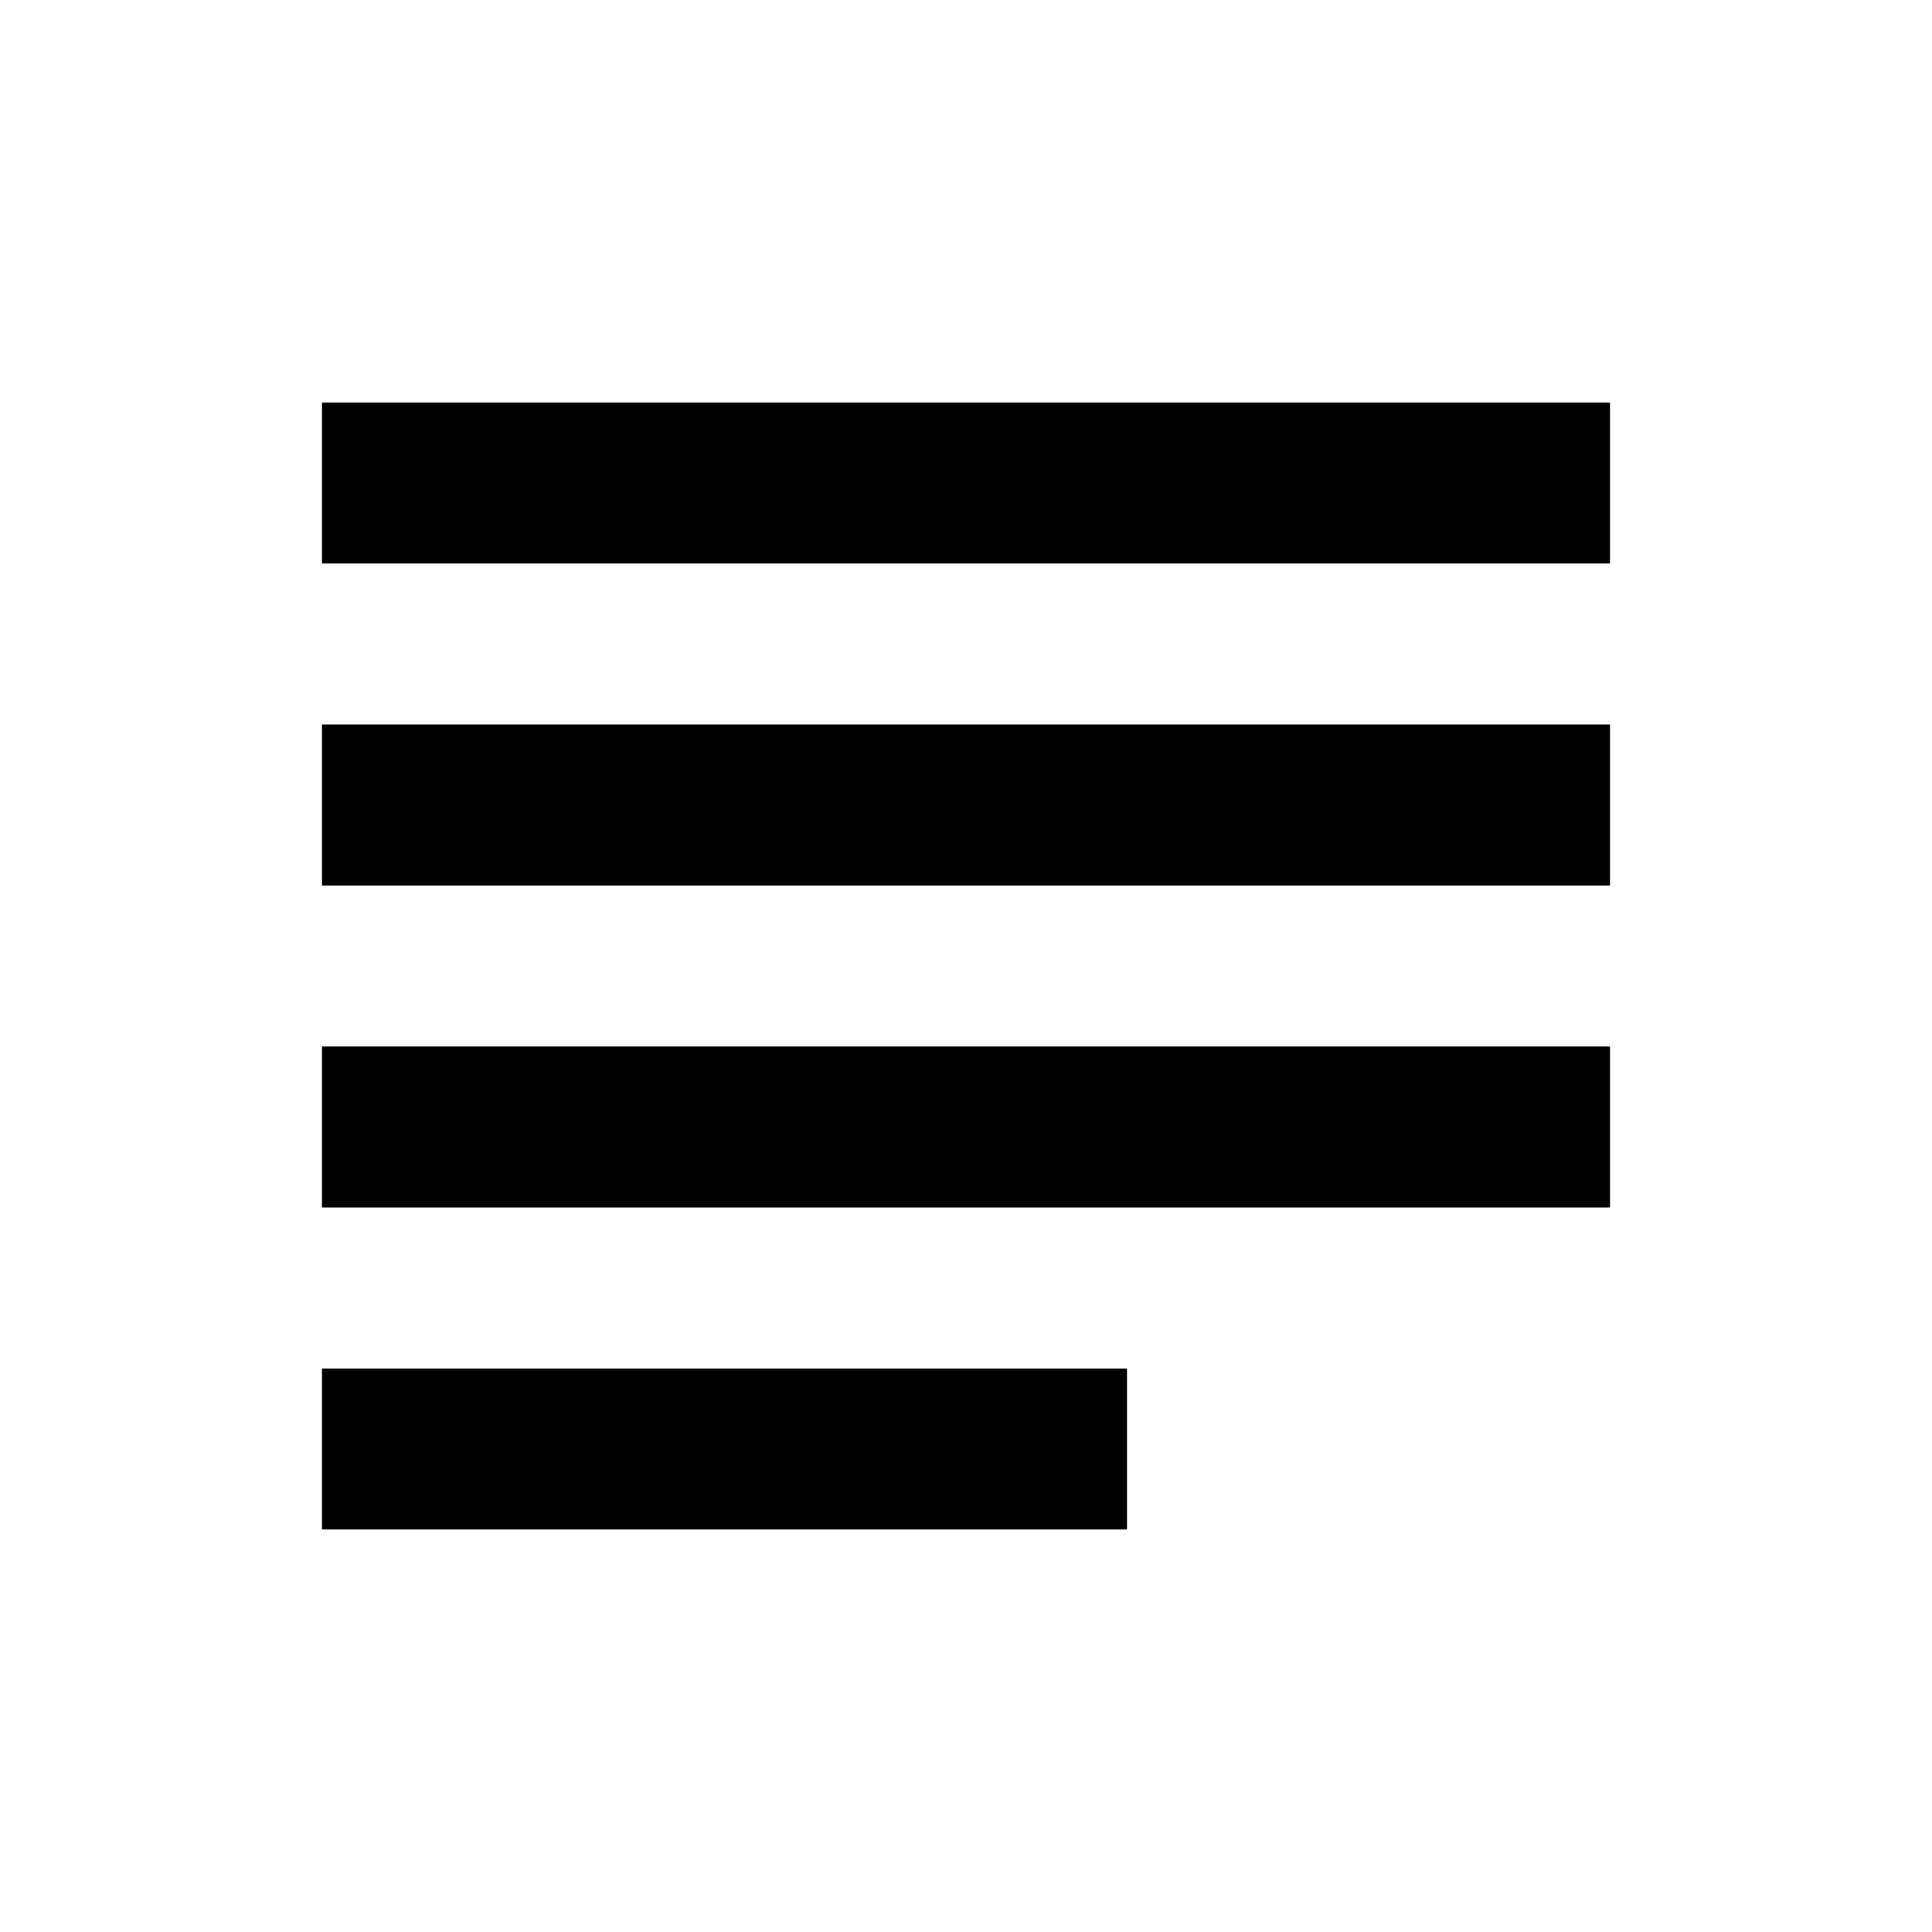
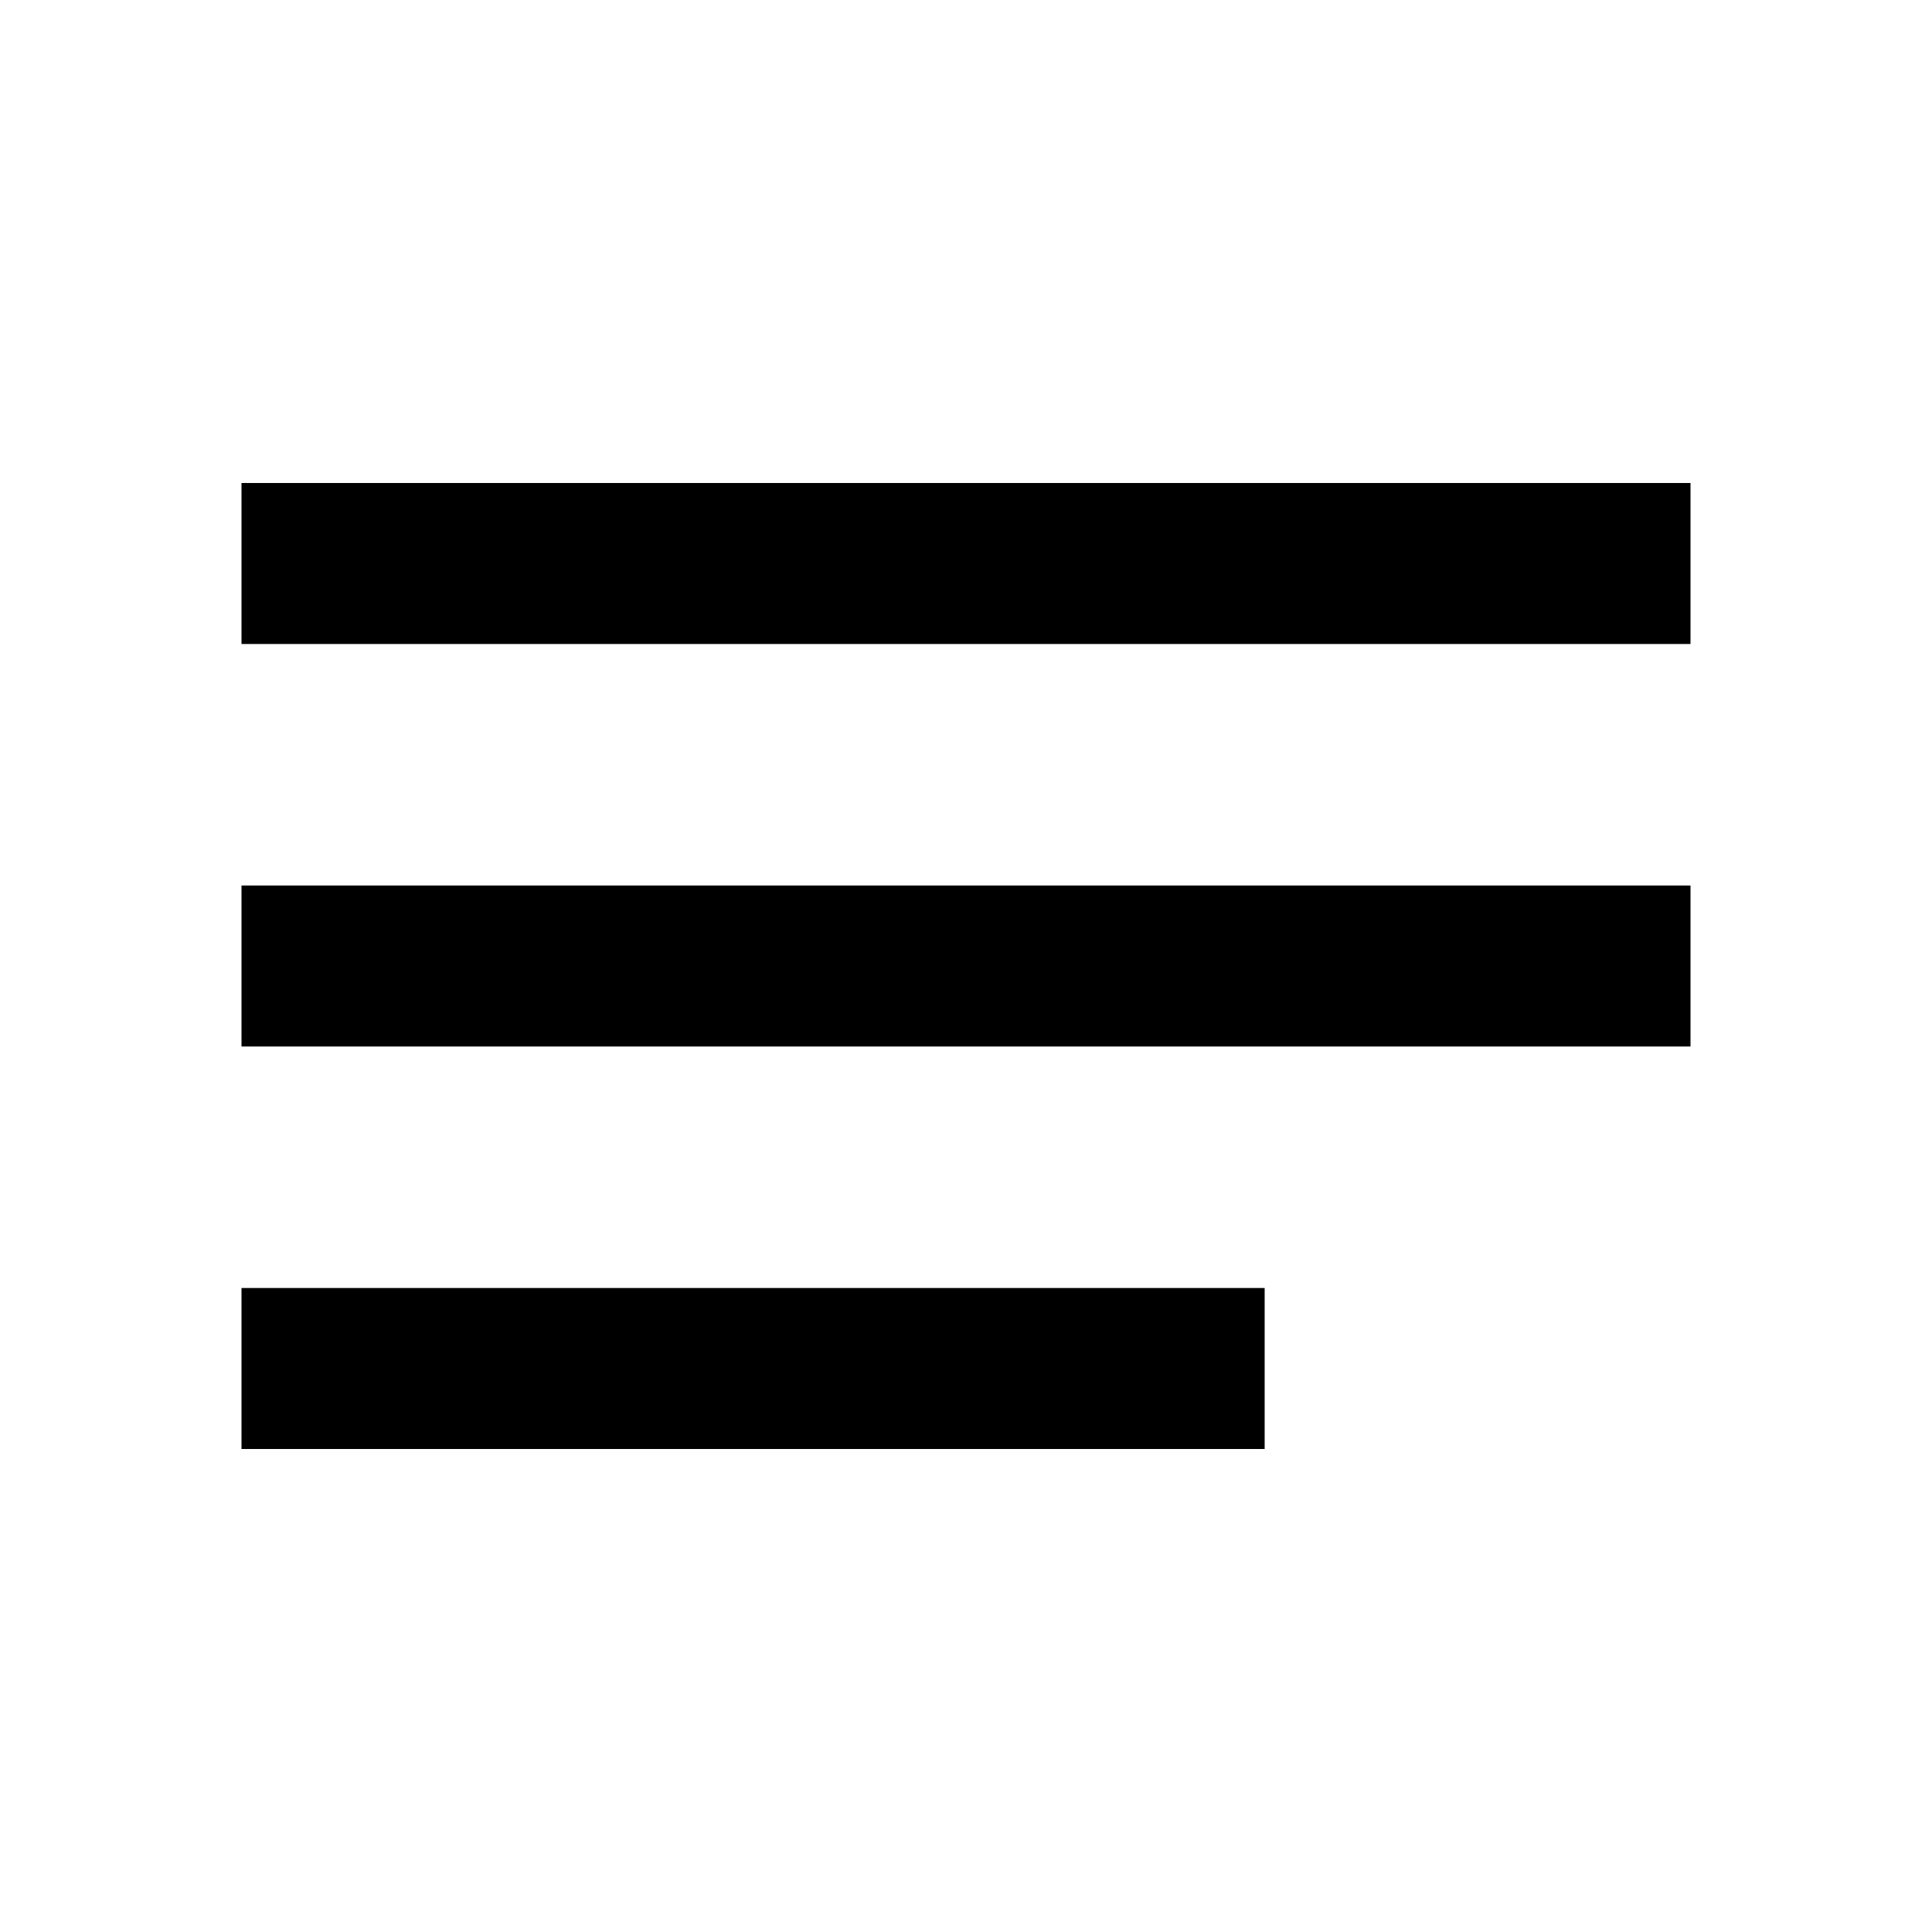
- <svg xmlns="http://www.w3.org/2000/svg" height="24" viewBox="0 0 24 24" width="24">
-   <path d="M0 0h24v24H0V0z" fill="none" />
-   <path d="M14 17H4v2h10v-2zm6-8H4v2h16V9zM4 15h16v-2H4v2zM4 5v2h16V5H4z" />
+ <svg xmlns="http://www.w3.org/2000/svg" id="svg6" version="1.1" width="24" viewBox="0 0 24 24" height="24">
+   <defs id="defs10" />
+   <path id="path2" fill="none" d="M0 0h24v24H0z" />
+   <path id="path4" d="M 3,18 H 15.71 V 16 H 3 Z M 3,13 H 21 V 11 H 3 Z M 3,6 V 8 H 21 V 6 Z" />
</svg>
